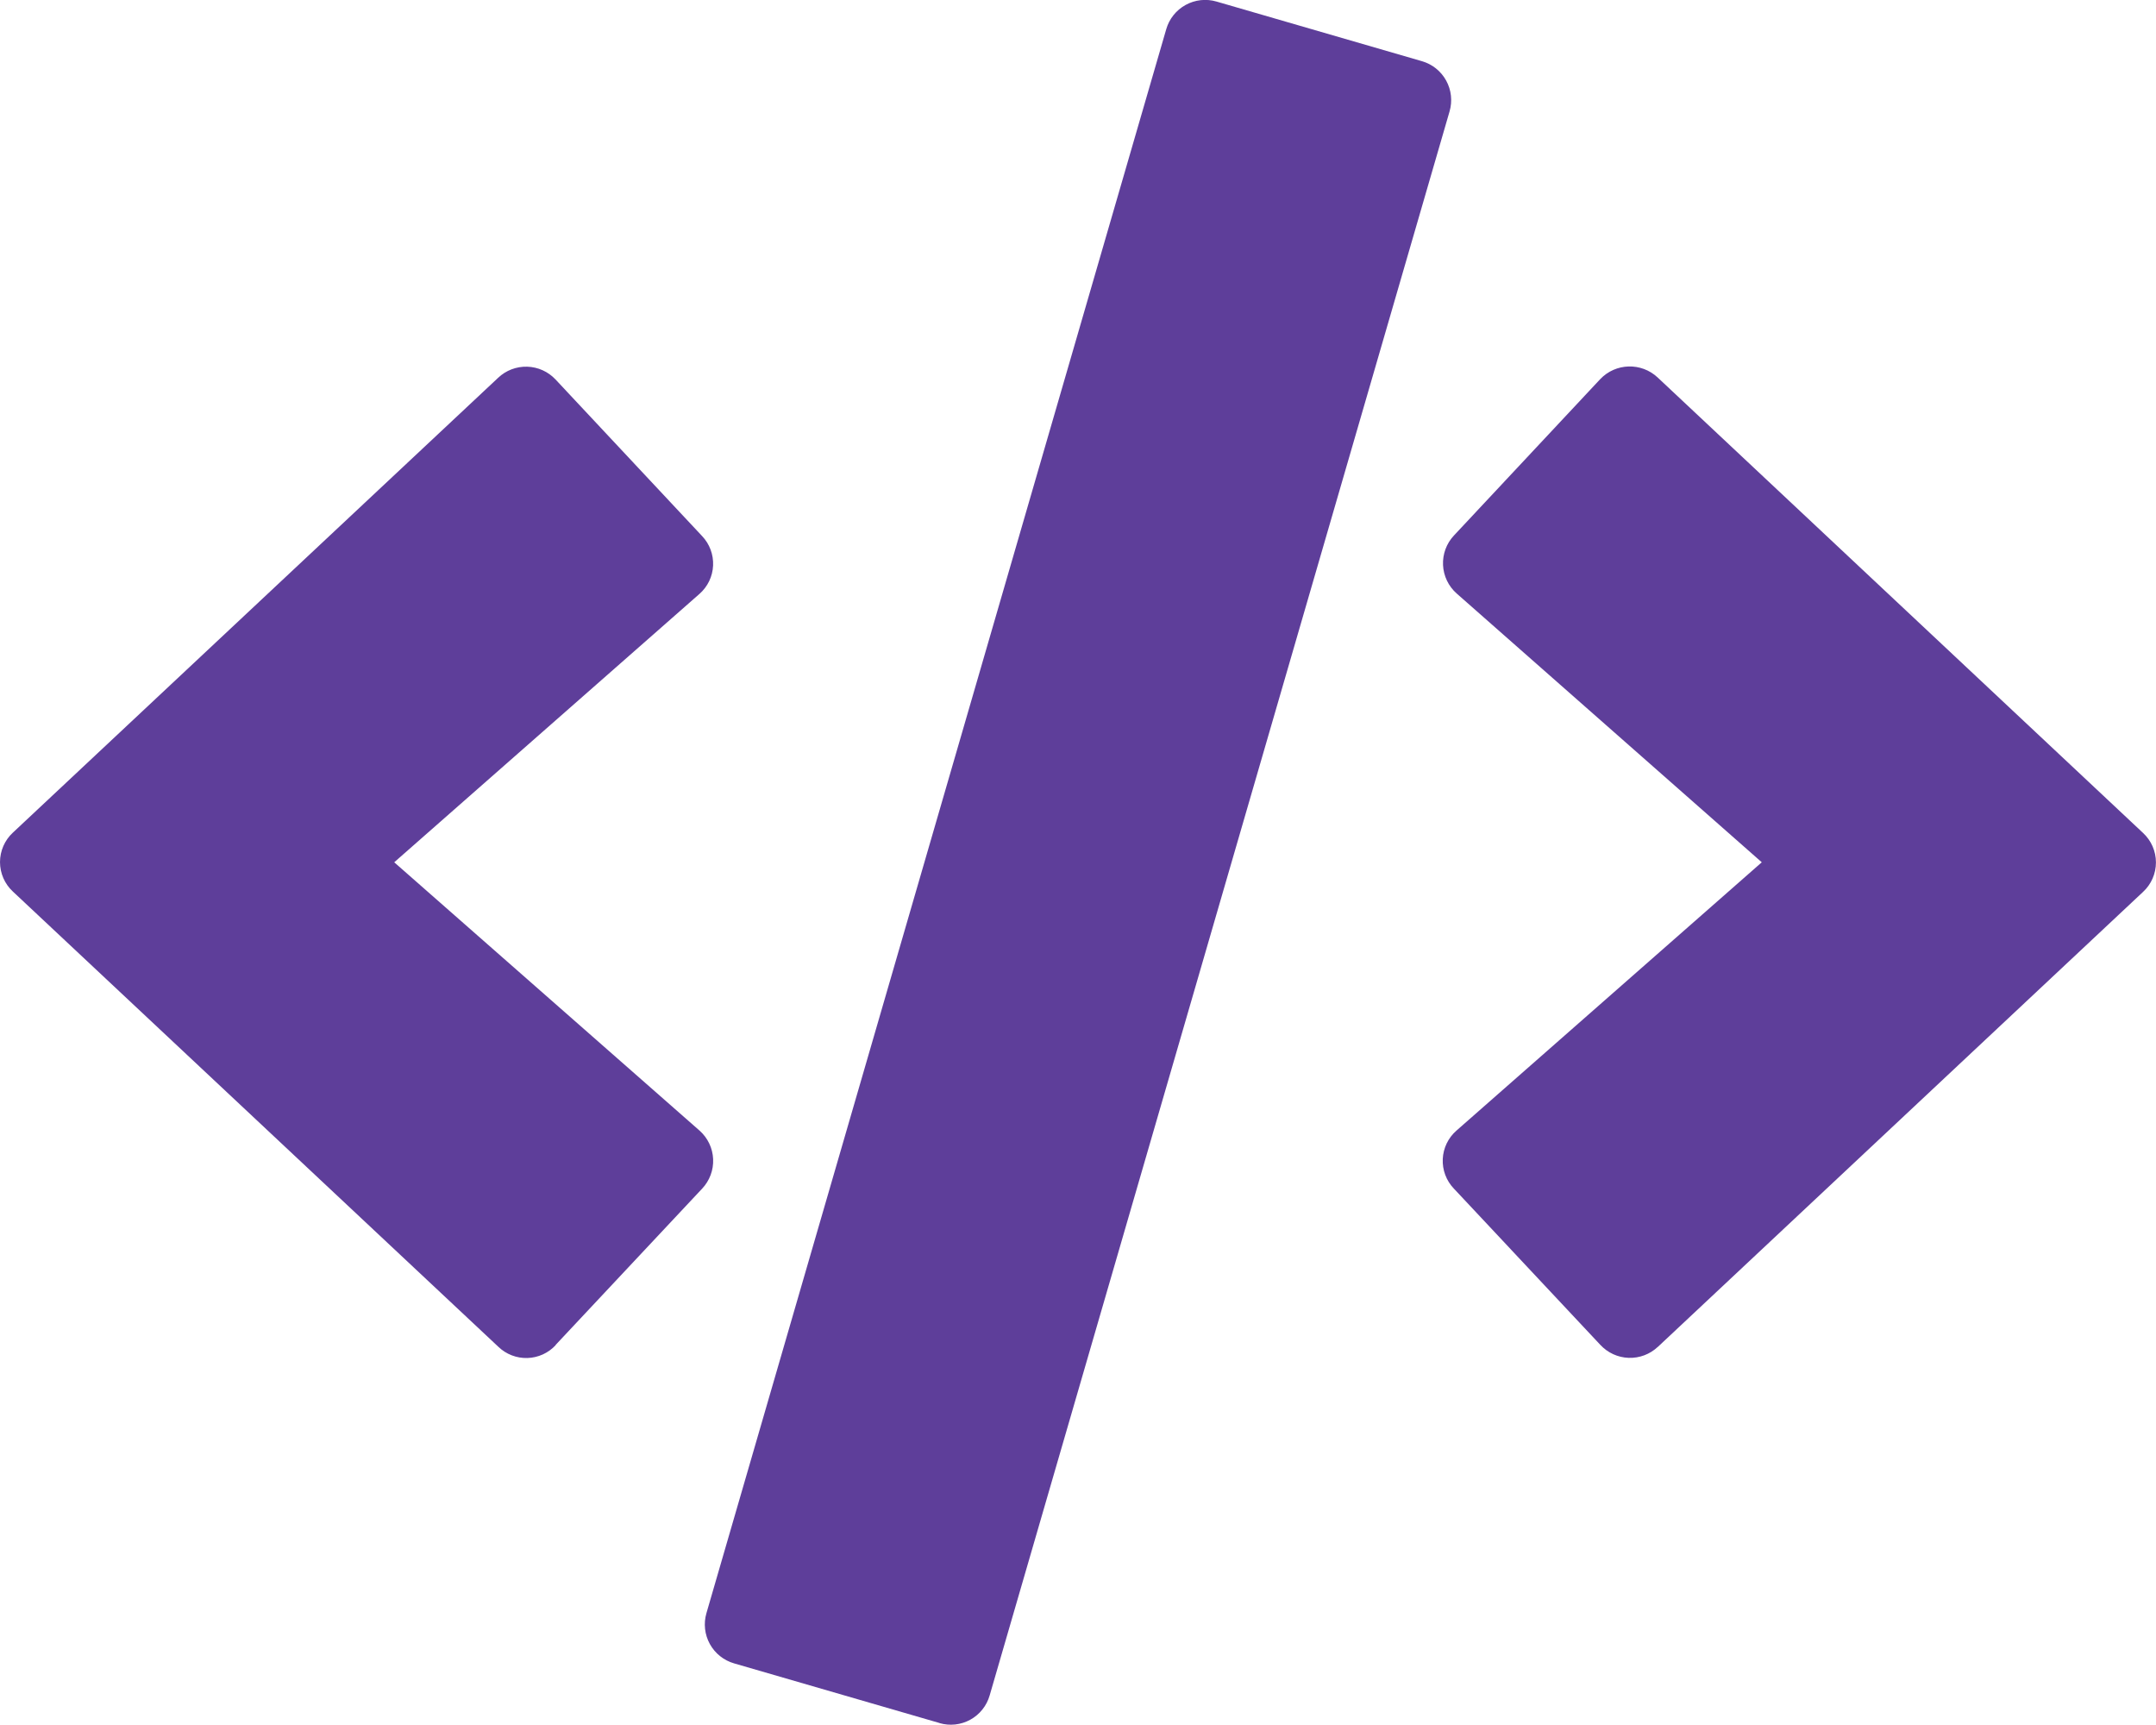
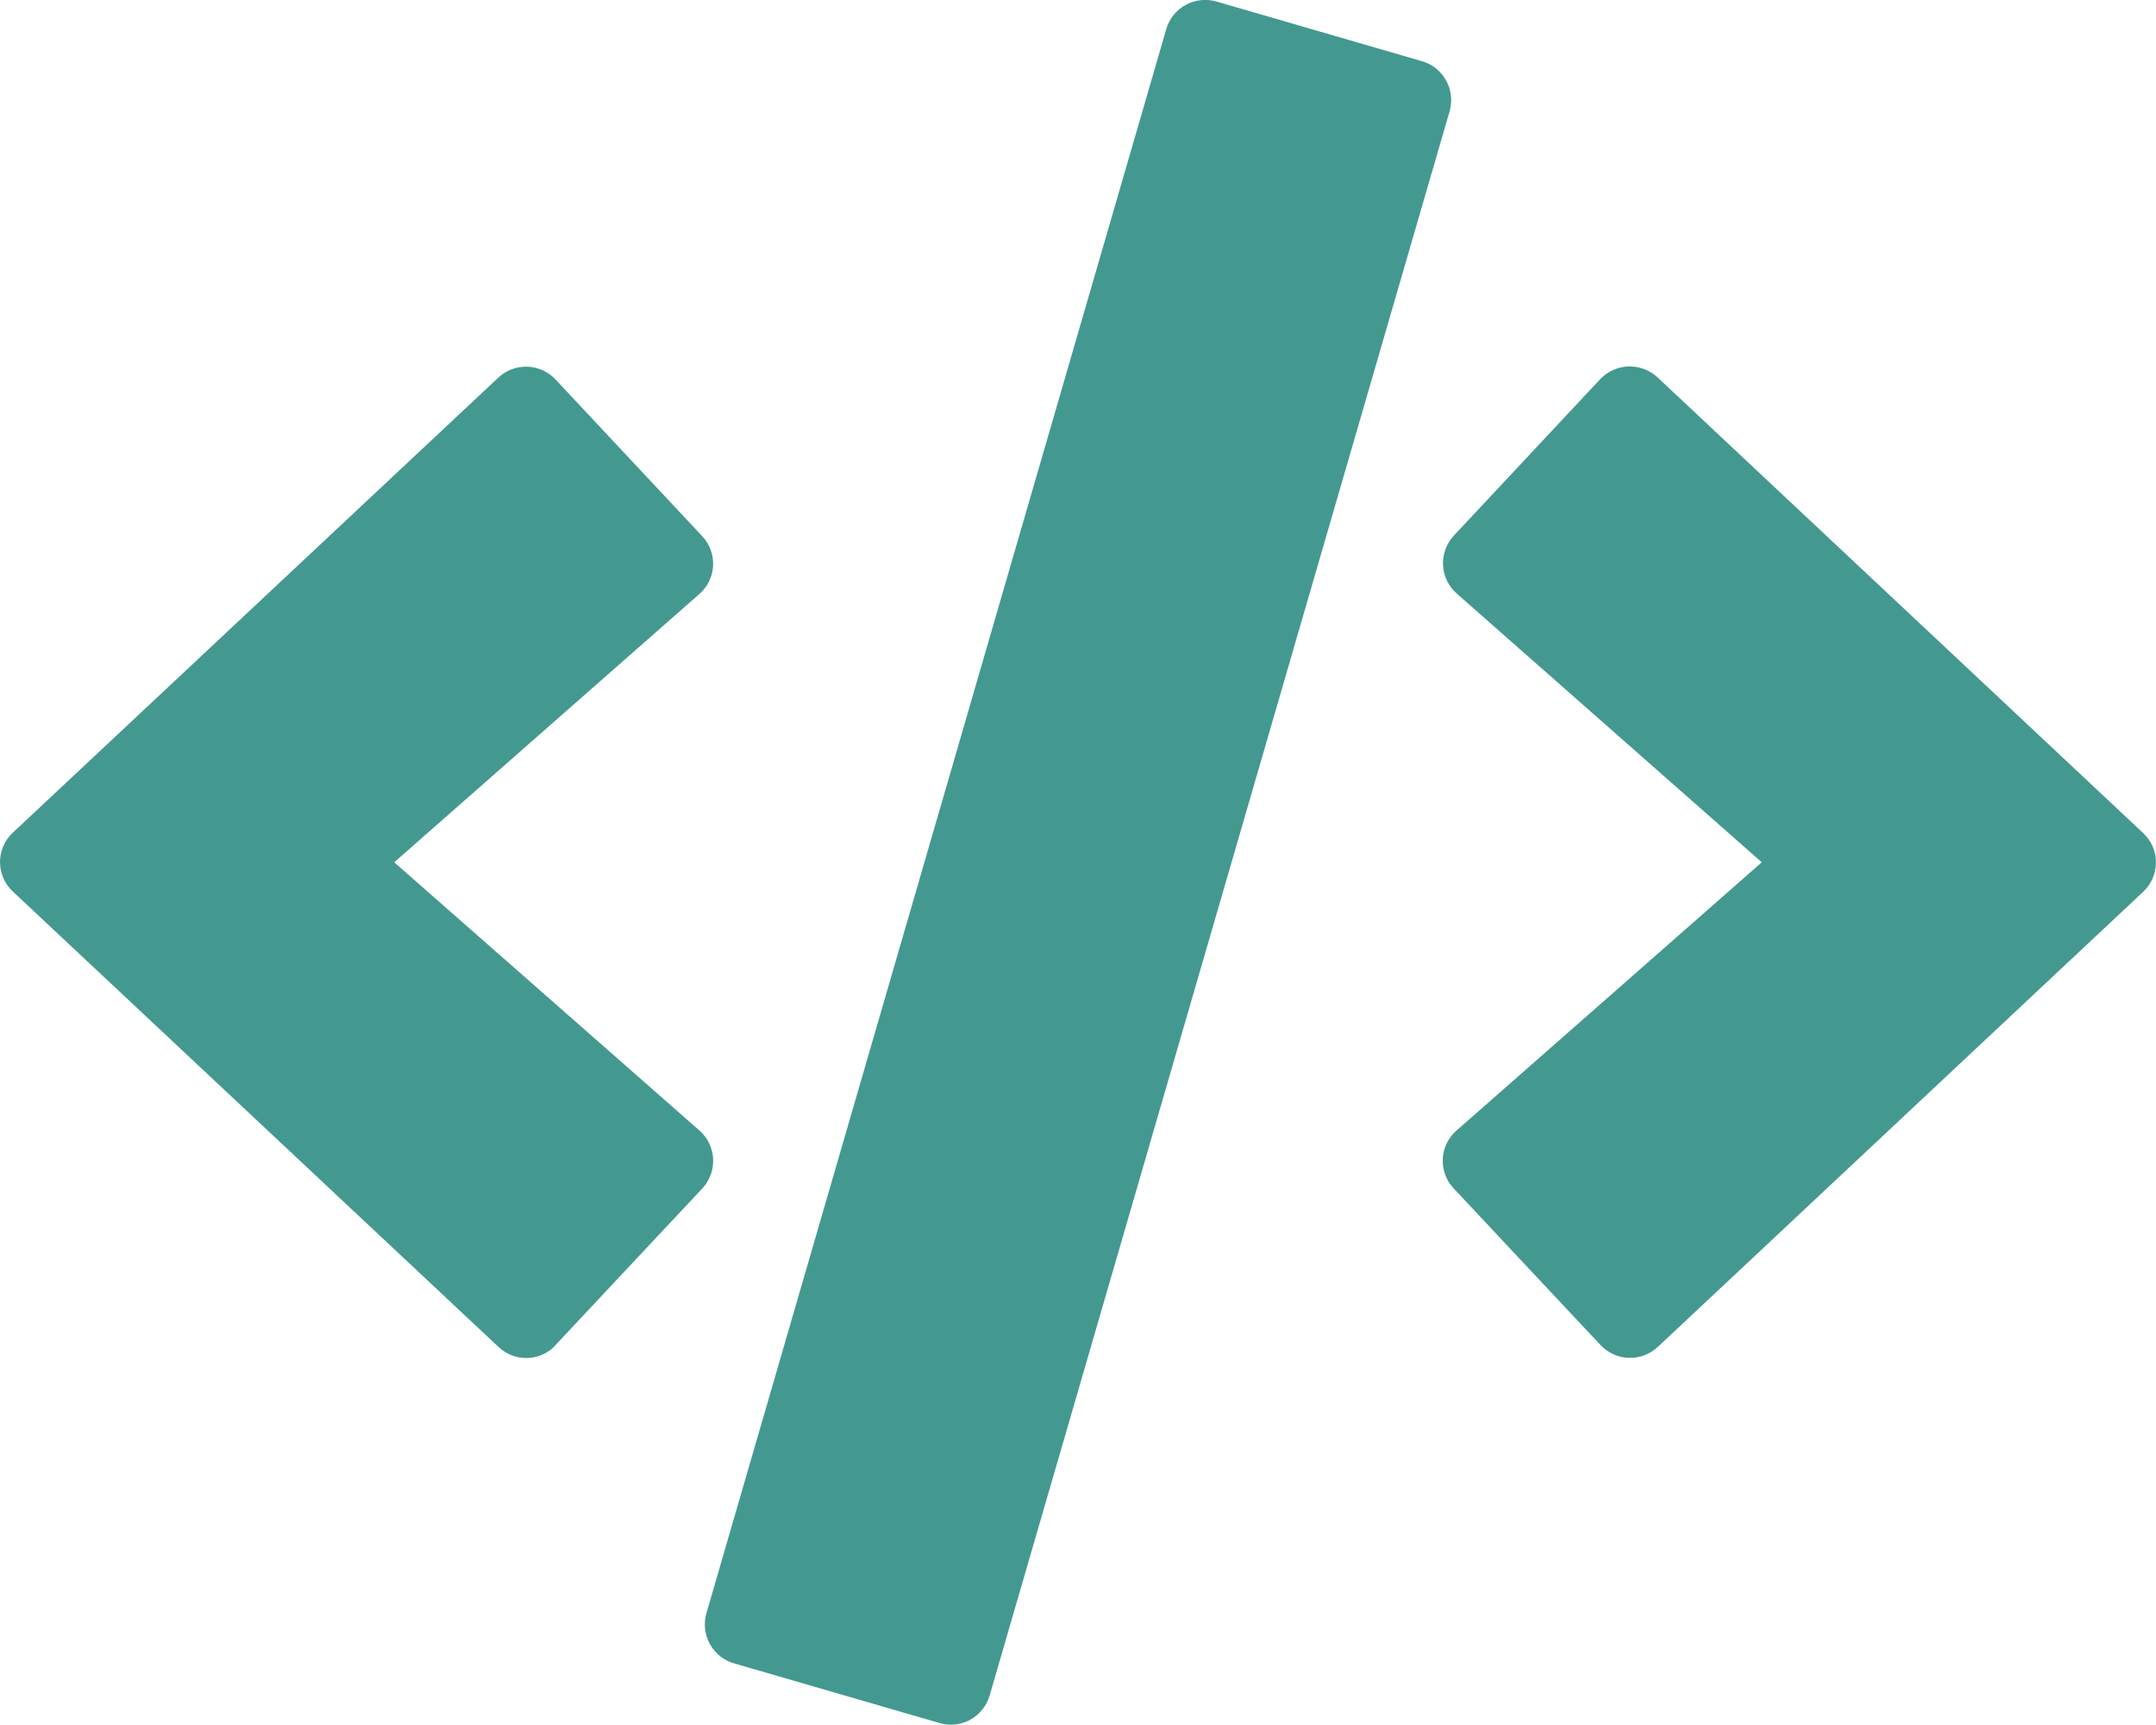
<svg xmlns="http://www.w3.org/2000/svg" width="45.004" height="35.997" viewBox="0 0 45.004 35.997">
-   <path id="Icon_awesome-code" data-name="Icon awesome-code" d="M19.61,35.965,15.321,34.72a.845.845,0,0,1-.577-1.048L24.342.612A.845.845,0,0,1,25.39.035L29.679,1.28a.845.845,0,0,1,.577,1.048l-9.6,33.061a.843.843,0,0,1-1.048.577Zm-8.016-7.889,3.059-3.263A.844.844,0,0,0,14.6,23.6L8.227,18l6.37-5.6a.838.838,0,0,0,.056-1.209L11.595,7.924a.845.845,0,0,0-1.2-.035L.267,17.381a.838.838,0,0,0,0,1.23l10.132,9.5a.838.838,0,0,0,1.2-.035Zm23.006.042,10.132-9.5a.838.838,0,0,0,0-1.23L34.6,7.882a.851.851,0,0,0-1.2.035L30.347,11.18a.844.844,0,0,0,.056,1.209L36.773,18,30.4,23.6a.838.838,0,0,0-.056,1.209l3.059,3.263a.845.845,0,0,0,1.2.042Z" transform="translate(0.002 -0.003)" fill="#5E3E9A" />
+   <path id="Icon_awesome-code" data-name="Icon awesome-code" d="M19.61,35.965,15.321,34.72a.845.845,0,0,1-.577-1.048L24.342.612A.845.845,0,0,1,25.39.035L29.679,1.28a.845.845,0,0,1,.577,1.048l-9.6,33.061a.843.843,0,0,1-1.048.577Zm-8.016-7.889,3.059-3.263A.844.844,0,0,0,14.6,23.6L8.227,18l6.37-5.6a.838.838,0,0,0,.056-1.209L11.595,7.924a.845.845,0,0,0-1.2-.035L.267,17.381a.838.838,0,0,0,0,1.23l10.132,9.5a.838.838,0,0,0,1.2-.035Zm23.006.042,10.132-9.5a.838.838,0,0,0,0-1.23L34.6,7.882a.851.851,0,0,0-1.2.035L30.347,11.18a.844.844,0,0,0,.056,1.209L36.773,18,30.4,23.6a.838.838,0,0,0-.056,1.209l3.059,3.263a.845.845,0,0,0,1.2.042Z" transform="translate(0.002 -0.003)" fill="#439990" />
</svg>
